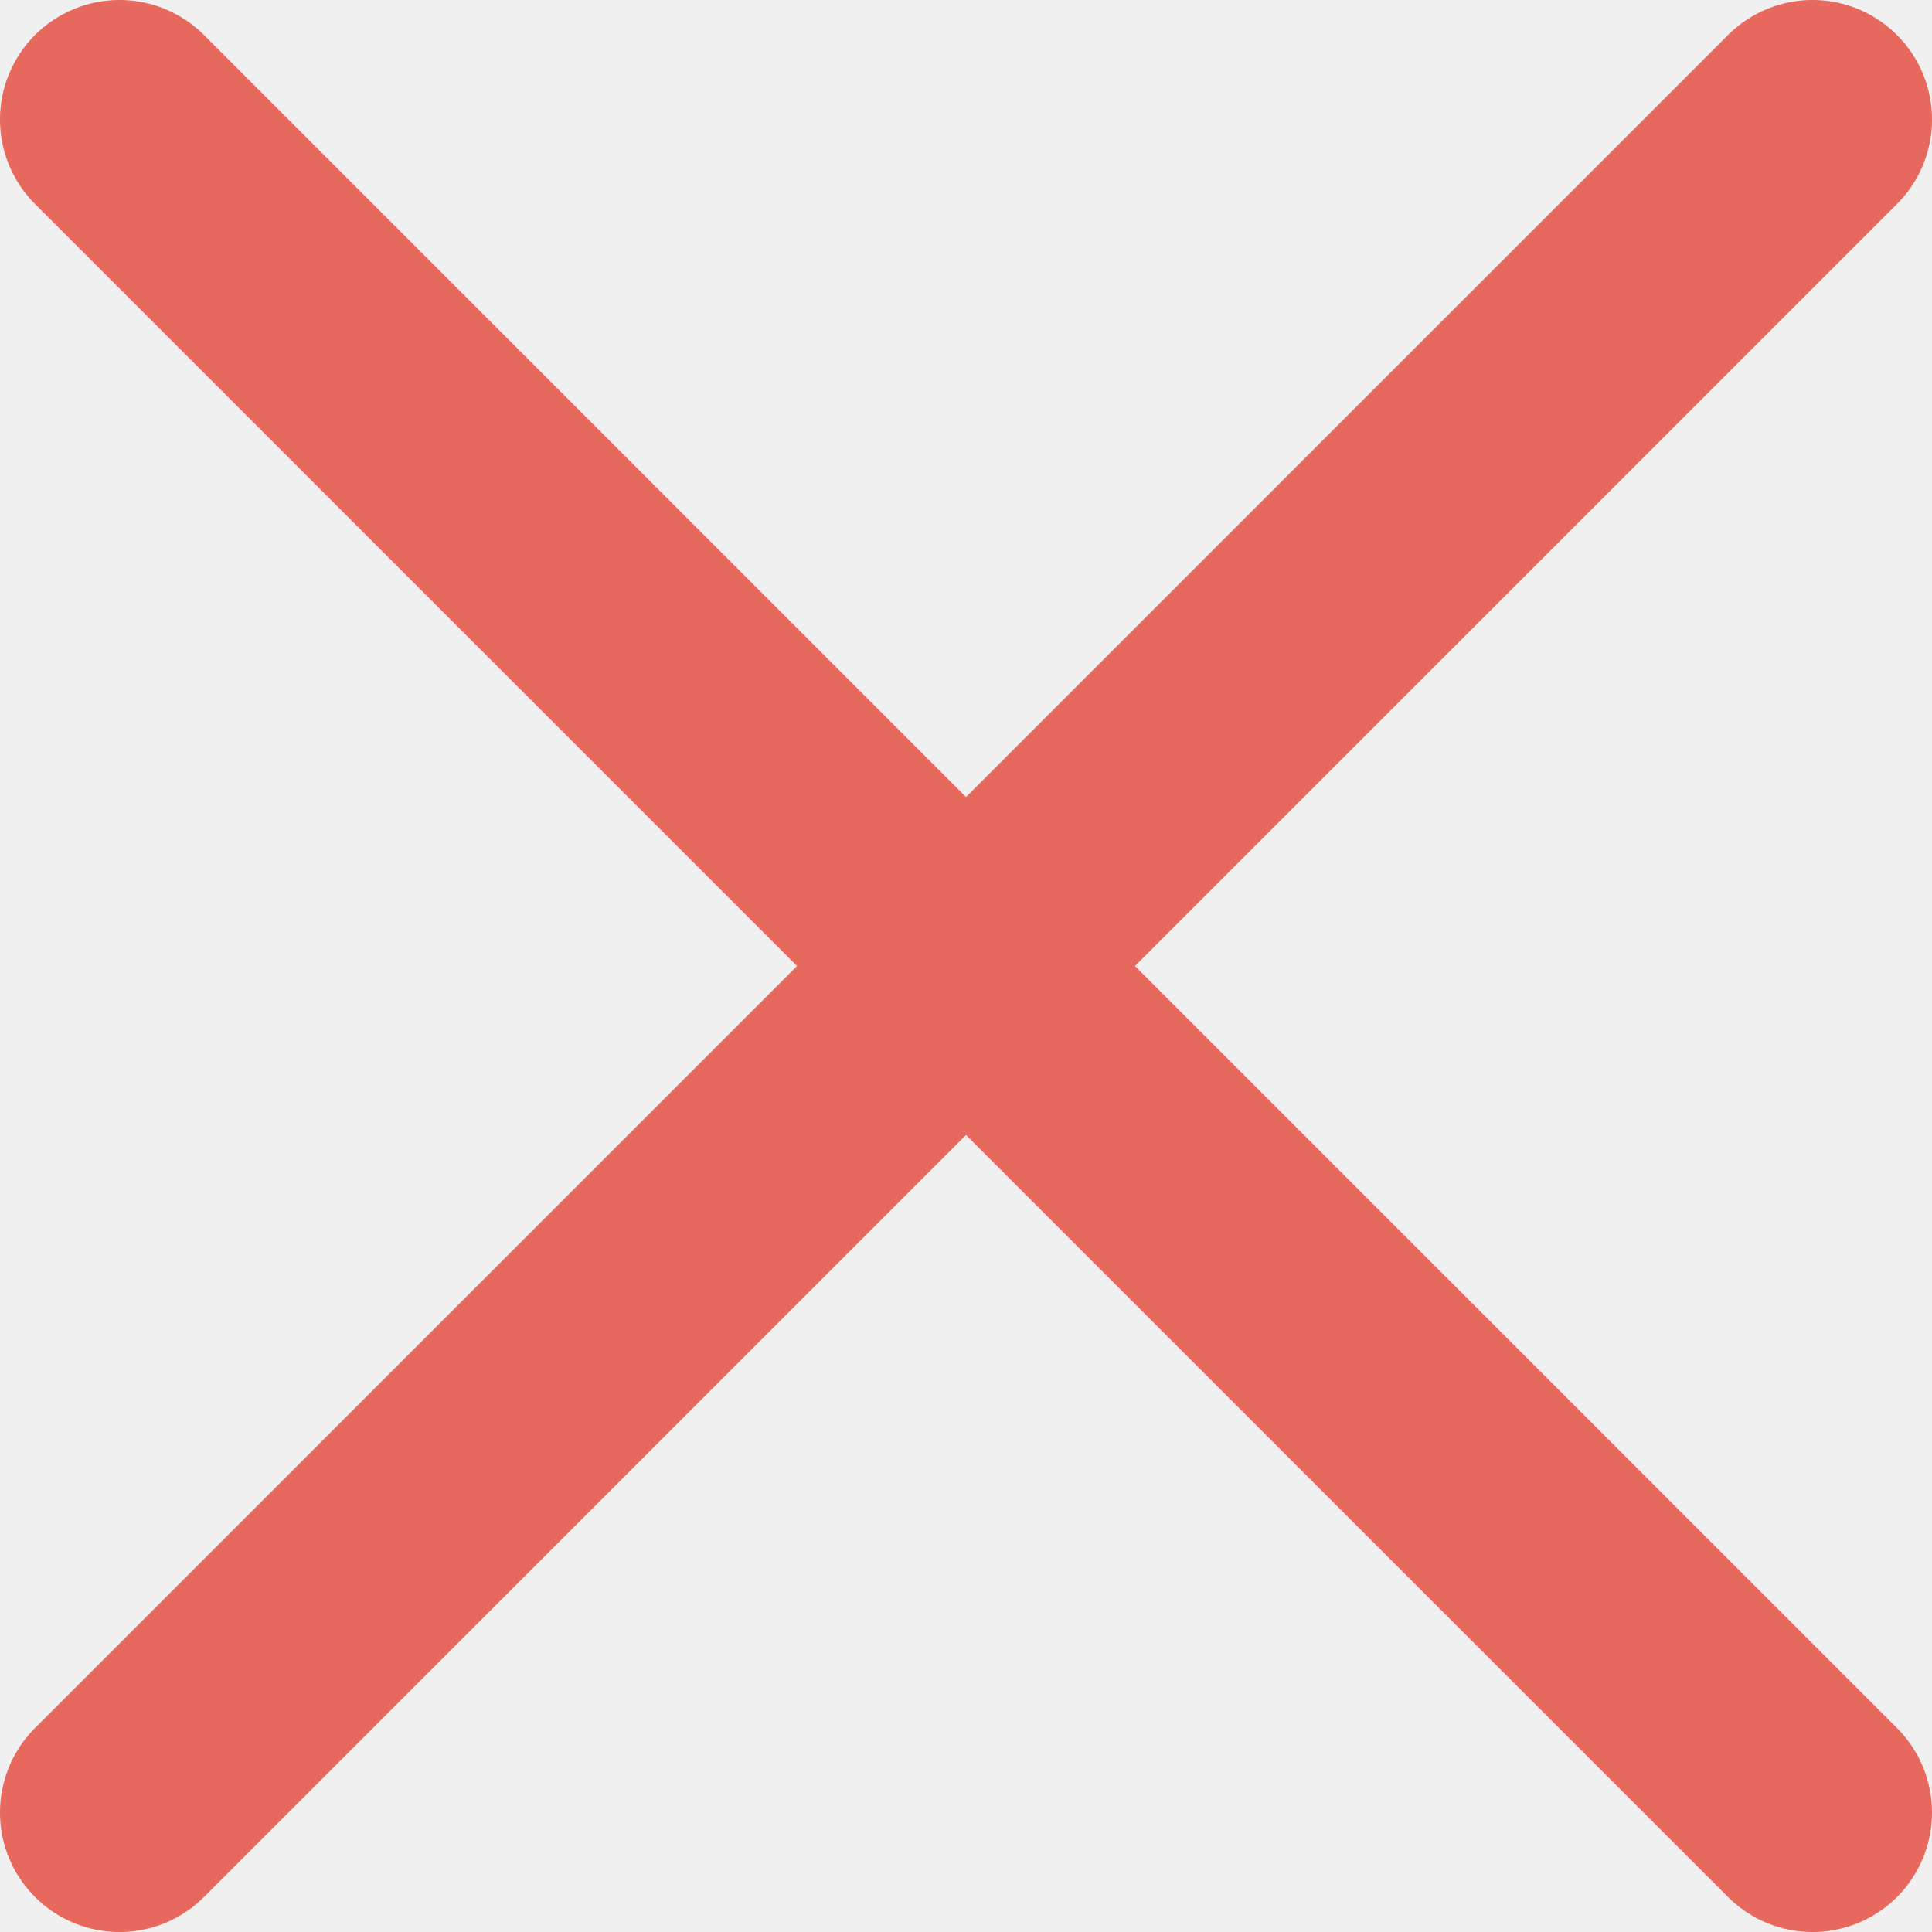
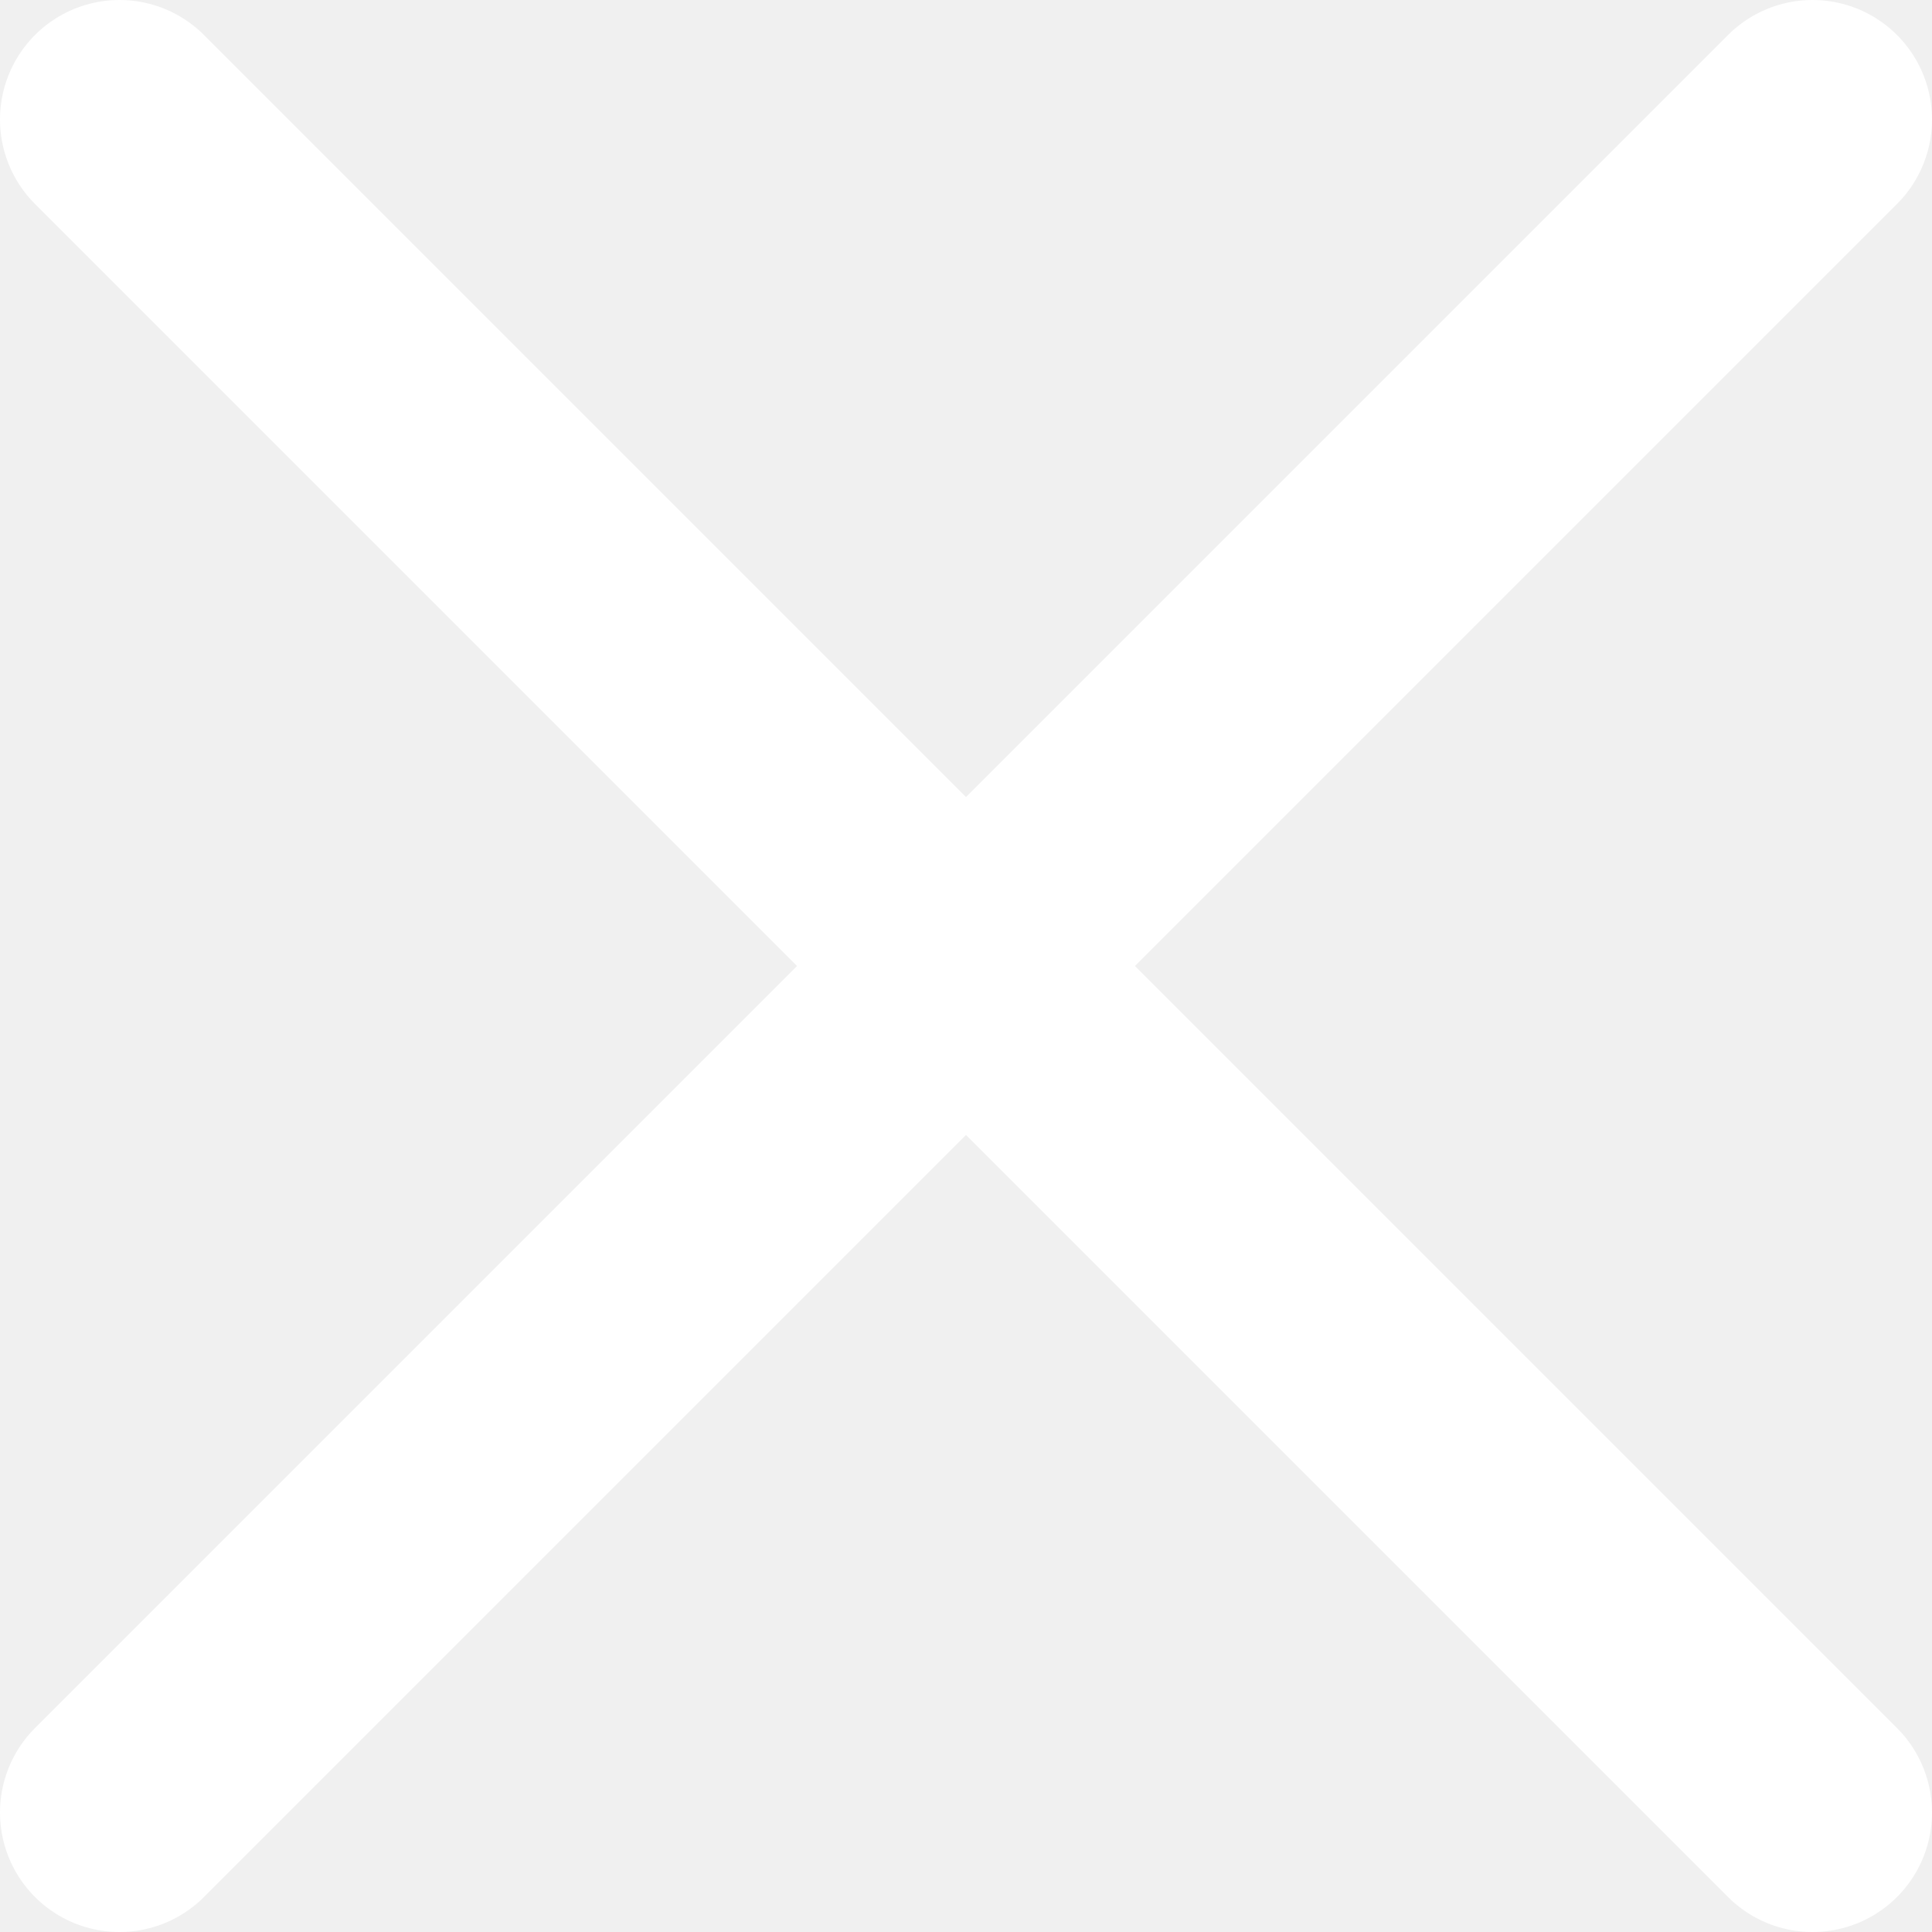
<svg xmlns="http://www.w3.org/2000/svg" viewBox="0 0 48.51 48.51">
  <defs>
-     <style>.cls-1{fill:none;stroke:#e7685d;stroke-linecap:round;stroke-miterlimit:10;stroke-width:6px;}</style>
+     <style>.cls-1{fill:none;stroke:#fff;stroke-linecap:round;stroke-miterlimit:10;stroke-width:6px;}</style>
  </defs>
  <g id="Layer_2" data-name="Layer 2">
    <g id="Layer_1-2" data-name="Layer 1">
      <line class="cls-1" x1="3" y1="3" x2="45.51" y2="45.51" />
      <line class="cls-1" x1="3" y1="45.51" x2="45.51" y2="3" />
    </g>
  </g>
</svg>
